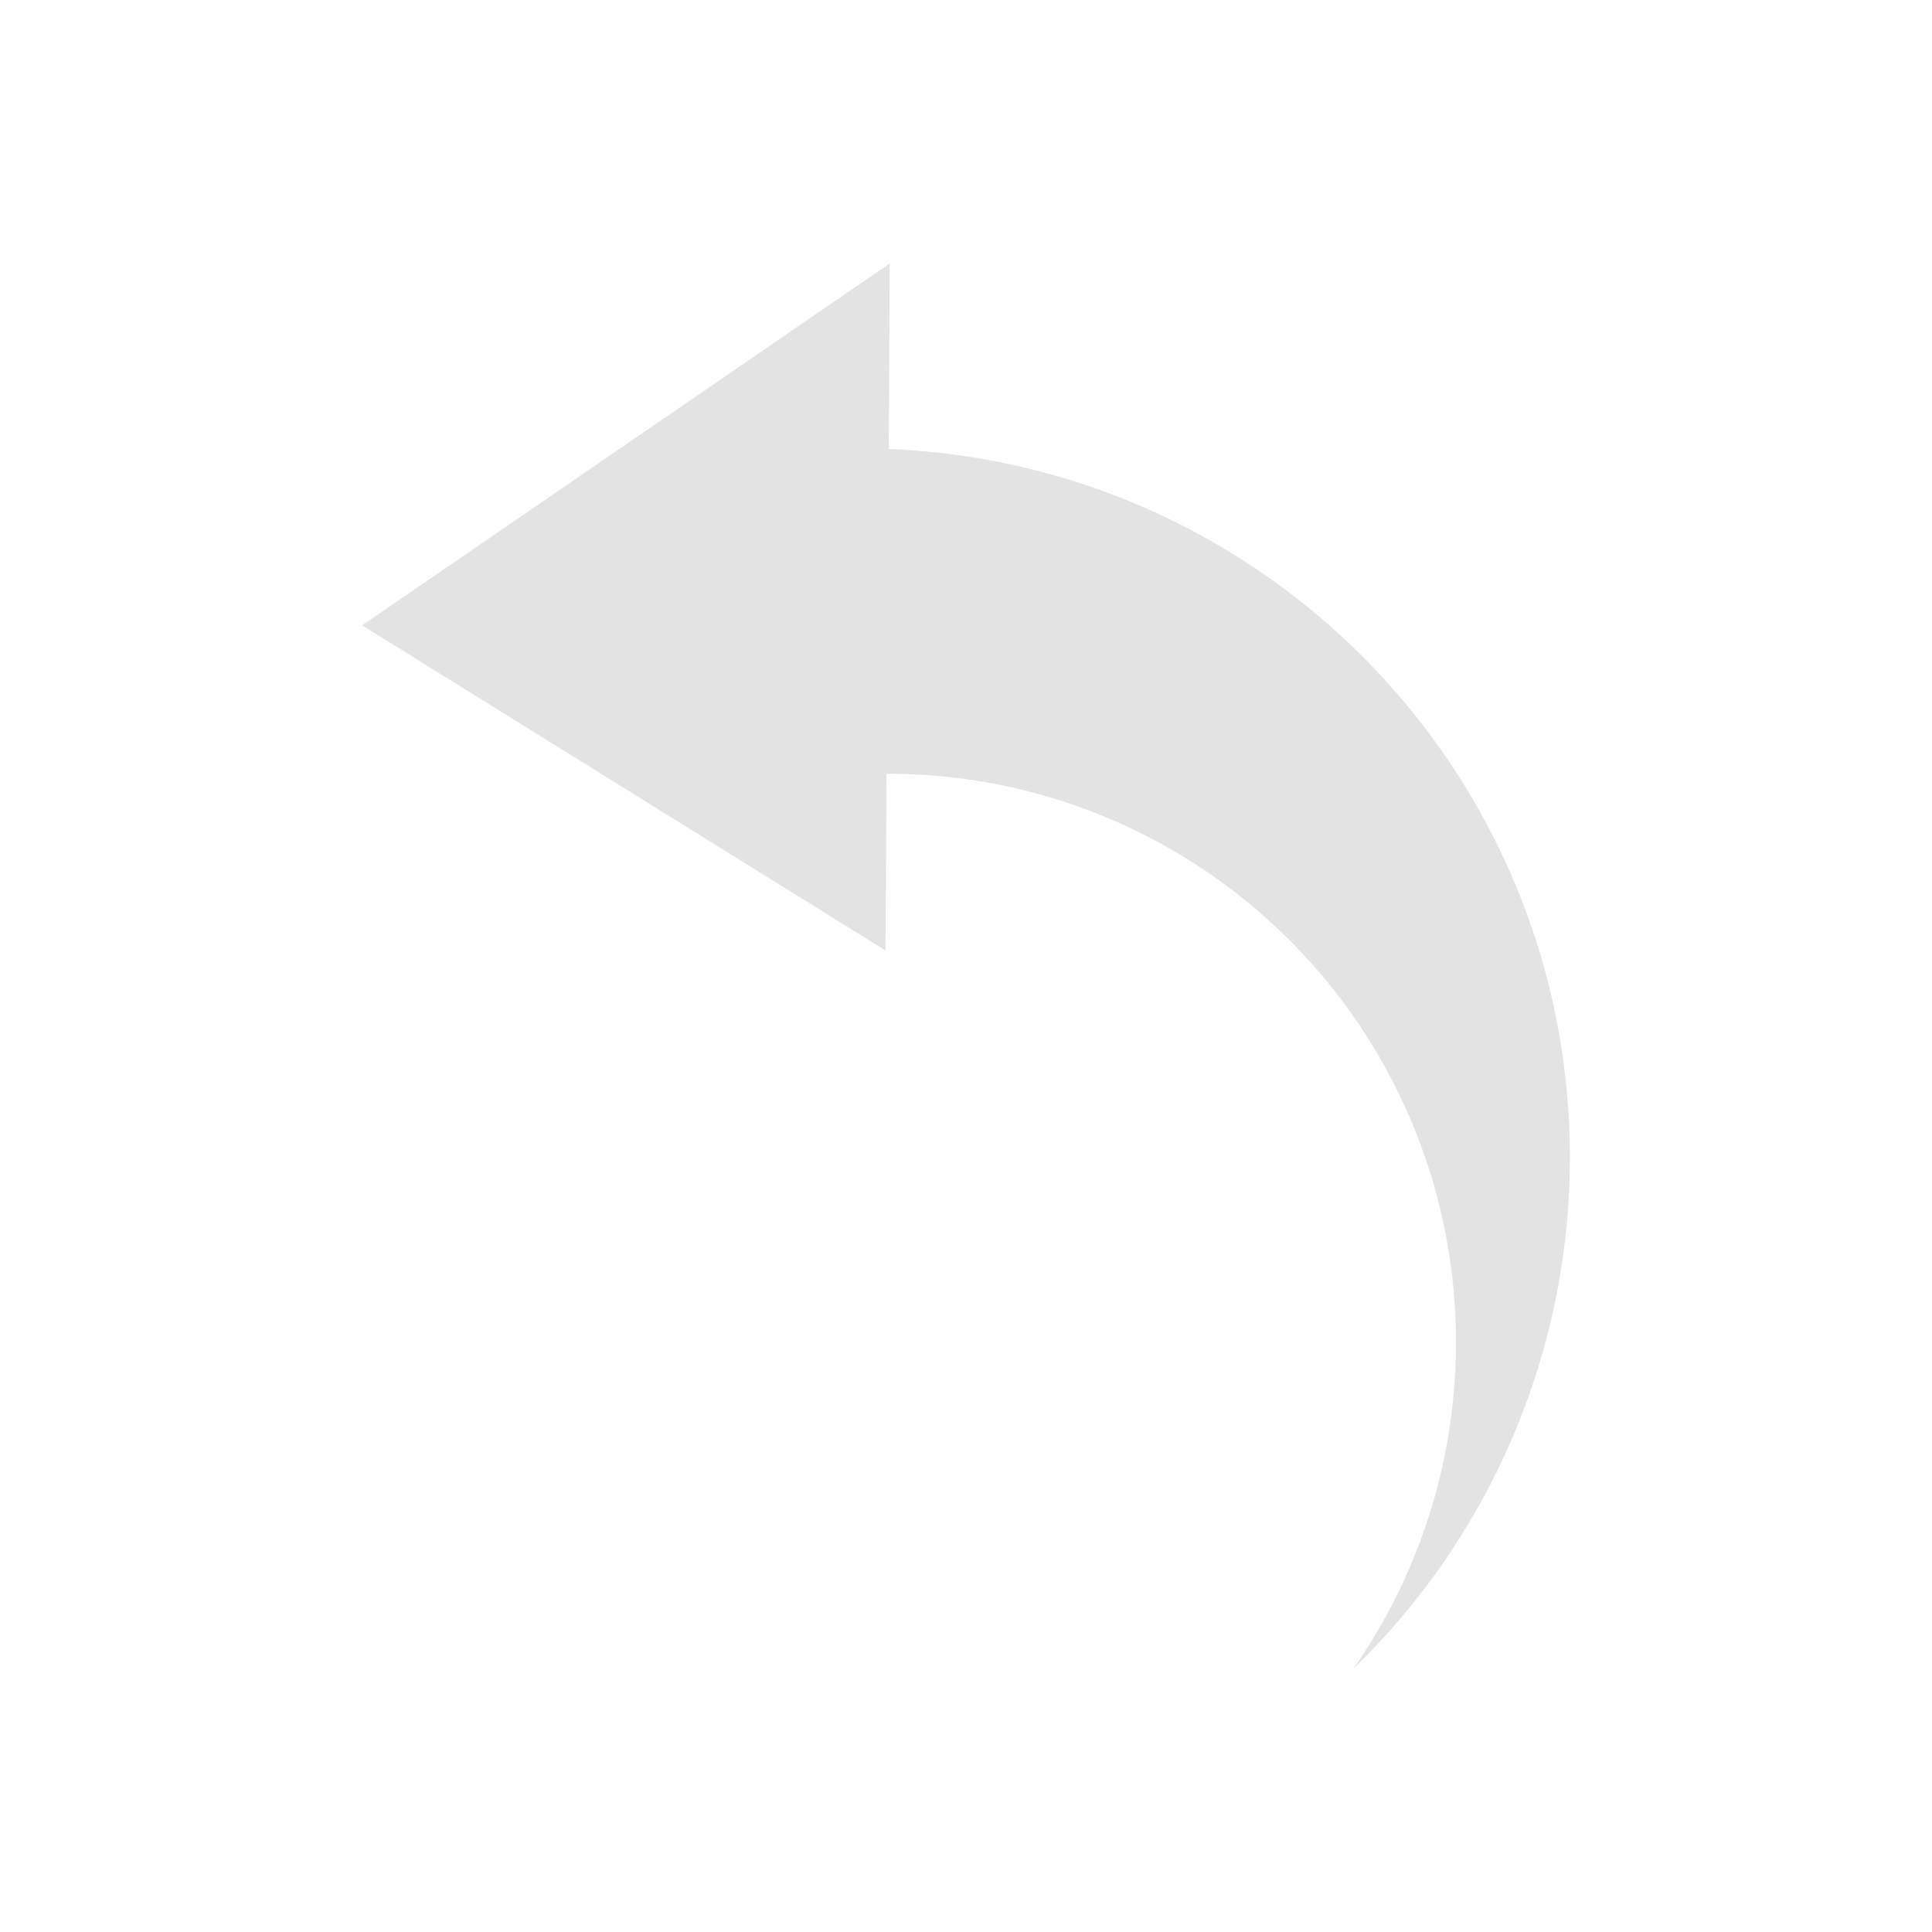
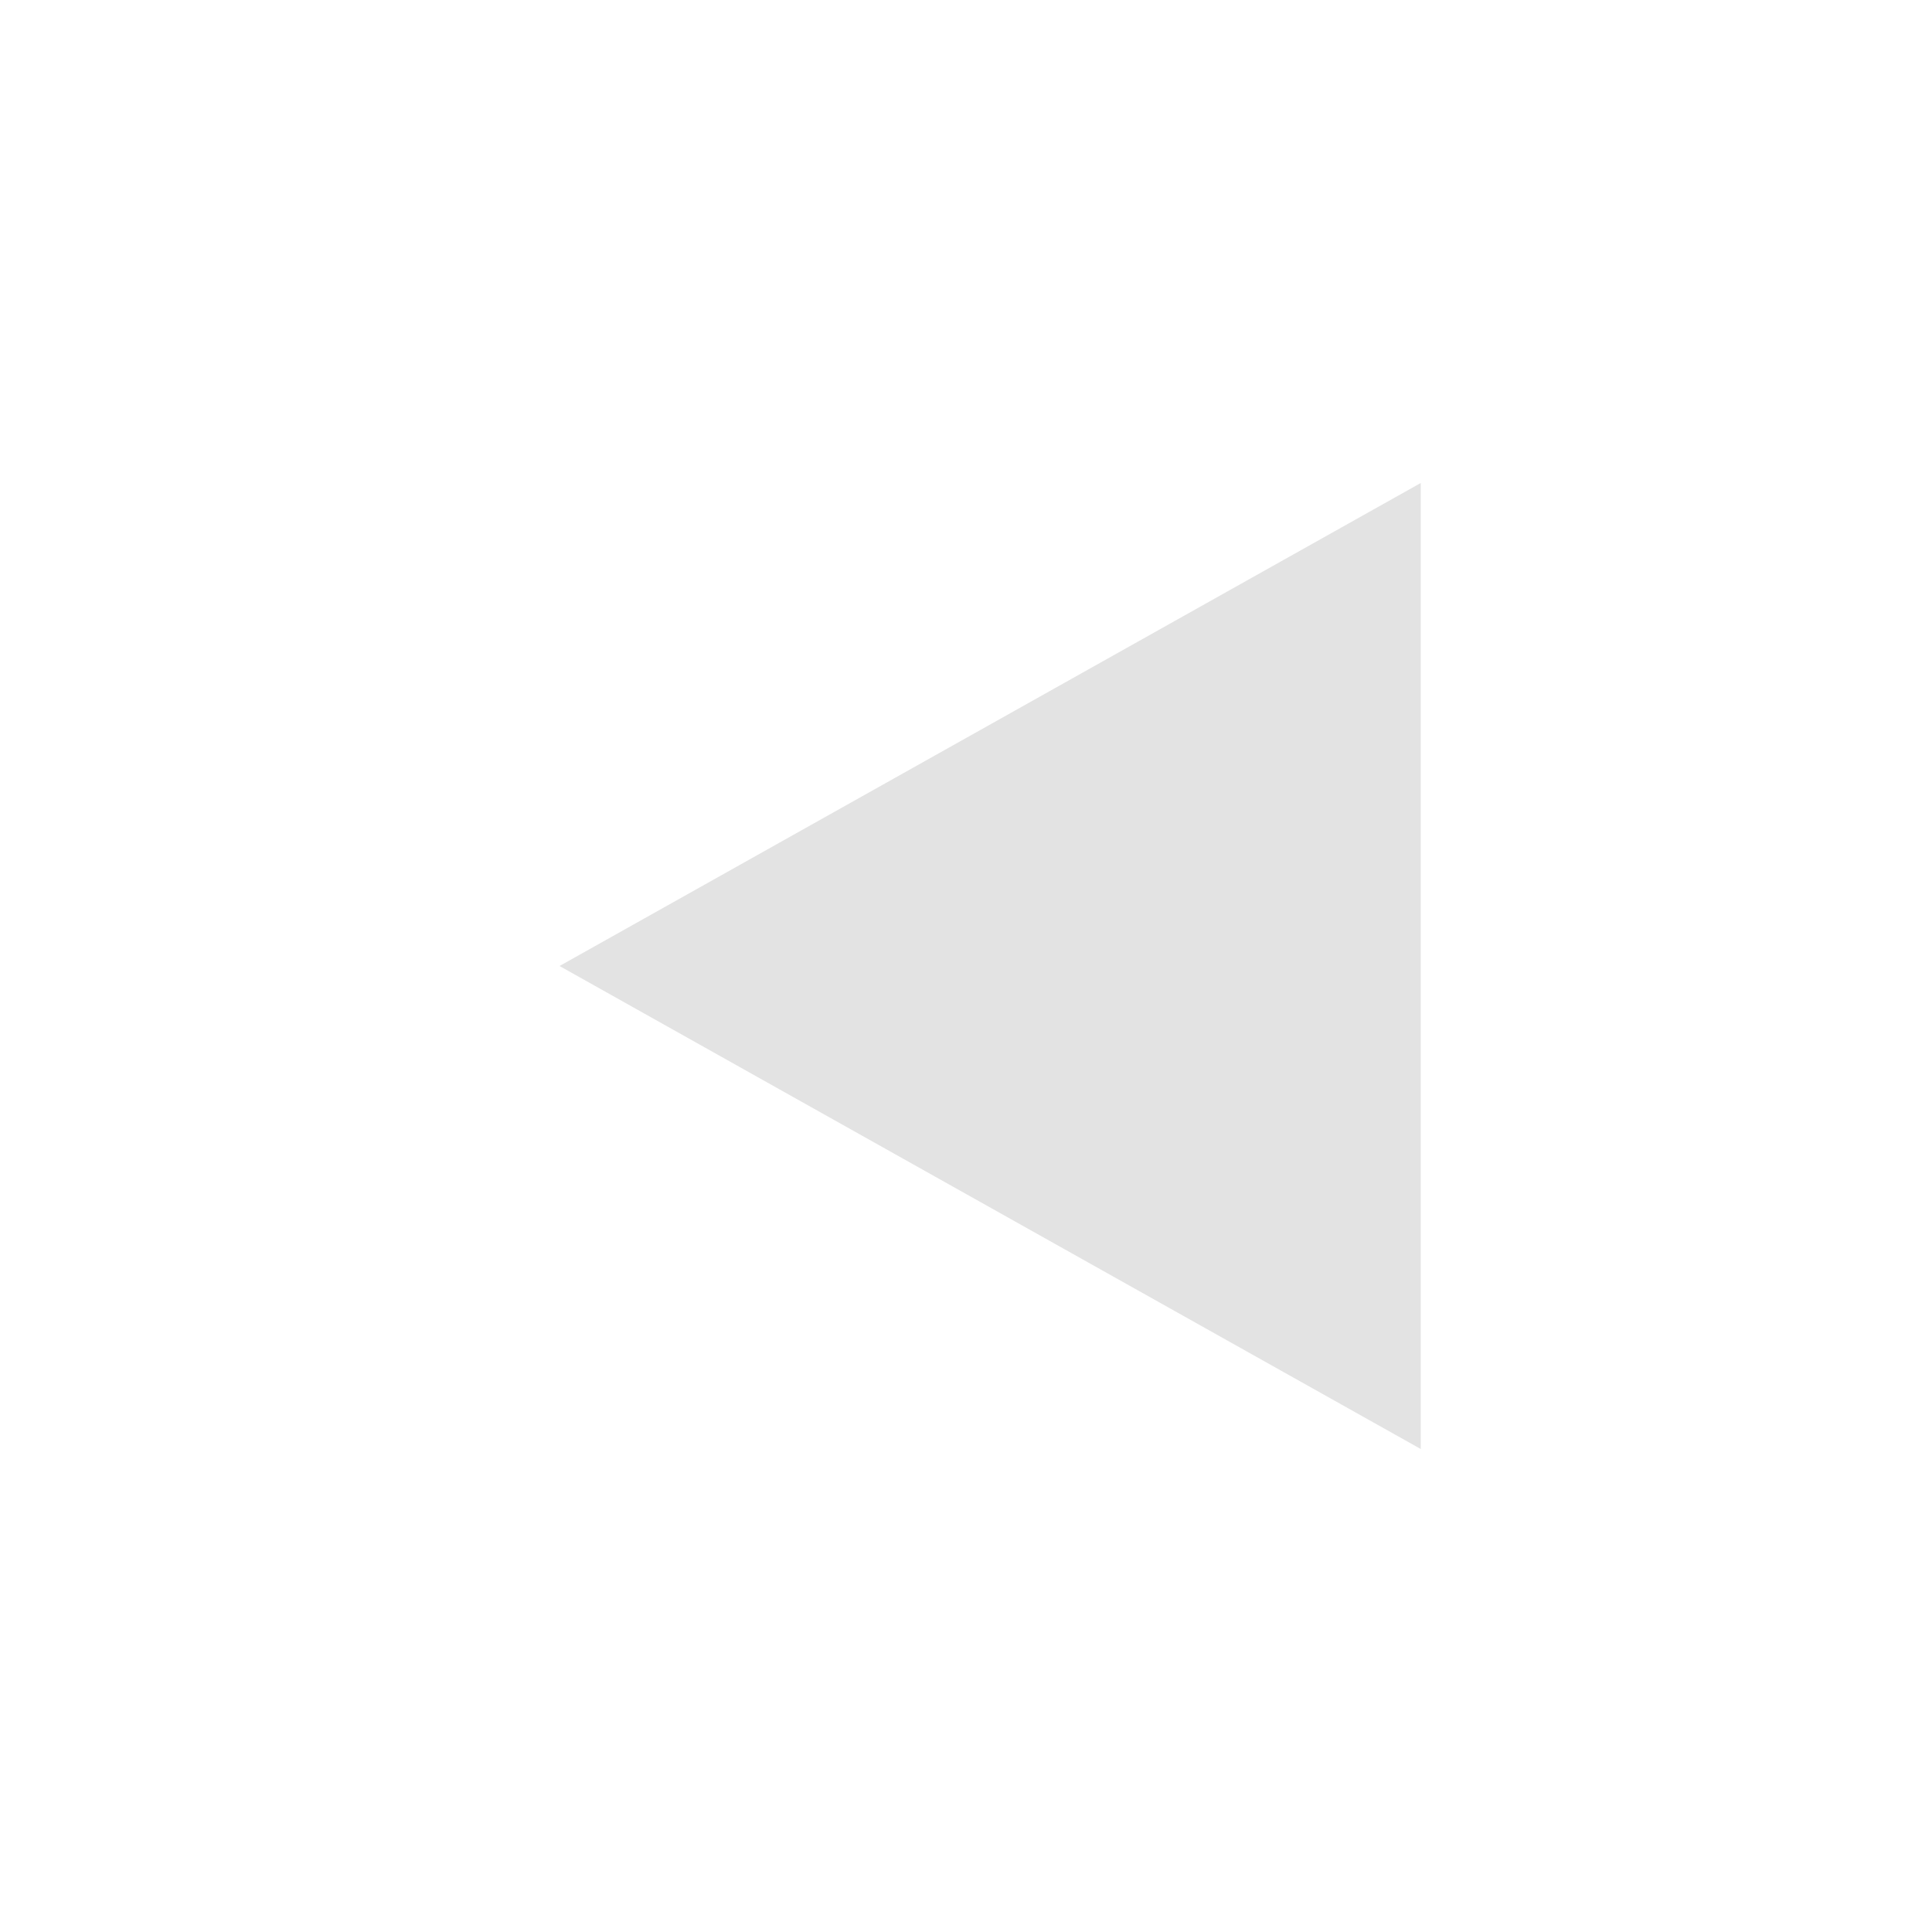
<svg xmlns="http://www.w3.org/2000/svg" width="24" height="24" viewBox="0 0 24 24" version="1.1" id="svg8">
  <defs id="ol-defs">
    <style id="current-color-scheme">      .ColorScheme-Text {
        color:#d0d0d0;
        stop-color:#d0d0d0;
      }
      .ColorScheme-Background {
        color:#212121;
        stop-color:#212121;
      }
      .ColorScheme-Highlight {
        color:#0039a9;
        stop-color:#0039a9;
      }
      .ColorScheme-ViewText {
        color:#d0d0d0;
        stop-color:#d0d0d0;
      }
      .ColorScheme-ViewBackground {
        color:#19191b;
        stop-color:#19191b;
      }
      .ColorScheme-ViewHover {
        color:#005cc7;
        stop-color:#005cc7;
      }
      .ColorScheme-ViewFocus{
        color:#002466;
        stop-color:#002466;
      }
      .ColorScheme-ButtonText {
        color:#d0d0d0;
        stop-color:#d0d0d0;
      }
      .ColorScheme-ButtonBackground {
        color:#232323;
        stop-color:#232323;                             
      }                                                 
      .ColorScheme-ButtonHover {                        
        color:#005cc7;                                  
        stop-color:#005cc7;                             
      }                                                 
      .ColorScheme-ButtonFocus{                         
        color:#0039a9;                                  
        stop-color:#0039a9;                             
      }</style>
    <style id="current-color-scheme-7">      .ColorScheme-Text {
        color:#d0d0d0;
        stop-color:#d0d0d0;
      }
      .ColorScheme-Background {
        color:#212121;
        stop-color:#212121;
      }
      .ColorScheme-Highlight {
        color:#0039a9;
        stop-color:#0039a9;
      }
      .ColorScheme-ViewText {
        color:#d0d0d0;
        stop-color:#d0d0d0;
      }
      .ColorScheme-ViewBackground {
        color:#19191b;
        stop-color:#19191b;
      }
      .ColorScheme-ViewHover {
        color:#005cc7;
        stop-color:#005cc7;
      }
      .ColorScheme-ViewFocus{
        color:#002466;
        stop-color:#002466;
      }
      .ColorScheme-ButtonText {
        color:#d0d0d0;
        stop-color:#d0d0d0;
      }
      .ColorScheme-ButtonBackground {
        color:#232323;
        stop-color:#232323;                             
      }                                                 
      .ColorScheme-ButtonHover {                        
        color:#005cc7;                                  
        stop-color:#005cc7;                             
      }                                                 
      .ColorScheme-ButtonFocus{                         
        color:#0039a9;                                  
        stop-color:#0039a9;                             
      }</style>
-     <style type="text/css" id="current-color-scheme-6">      .ColorScheme-Text {
-         color:#d0d0d0;
-         stop-color:#d0d0d0;
+     <style type="text/css" id="current-color-scheme-6">
+       .ColorScheme-Text {
+         color:#f2f2f2;
      }
-       .ColorScheme-Background {
-         color:#212121;
-         stop-color:#212121;
-       }
-       .ColorScheme-Highlight {
-         color:#0039a9;
-         stop-color:#0039a9;
-       }
-       .ColorScheme-ViewText {
-         color:#d0d0d0;
-         stop-color:#d0d0d0;
-       }
-       .ColorScheme-ViewBackground {
-         color:#19191b;
-         stop-color:#19191b;
-       }
-       .ColorScheme-ViewHover {
-         color:#005cc7;
-         stop-color:#005cc7;
-       }
-       .ColorScheme-ViewFocus{
-         color:#002466;
-         stop-color:#002466;
-       }
-       .ColorScheme-ButtonText {
-         color:#d0d0d0;                                                             
-         stop-color:#d0d0d0;                                                        
-       }                                                                            
-       .ColorScheme-ButtonBackground {                                              
-         color:#232323;                                                             
-         stop-color:#232323;                                                        
-       }                                                                            
-       .ColorScheme-ButtonHover {                                                   
-         color:#005cc7;                                                             
-         stop-color:#005cc7;                                                        
-       }                                                                            
-       .ColorScheme-ButtonFocus{                                                    
-         color:#0039a9;                                                             
-         stop-color:#0039a9;                                                        
-       } </style>
-     <style type="text/css" id="current-color-scheme-5">      .ColorScheme-Text {
-         color:#d0d0d0;
-         stop-color:#d0d0d0;
-       }
-       .ColorScheme-Background {
-         color:#212121;
-         stop-color:#212121;
-       }
-       .ColorScheme-Highlight {
-         color:#0039a9;
-         stop-color:#0039a9;
-       }
-       .ColorScheme-ViewText {
-         color:#d0d0d0;
-         stop-color:#d0d0d0;
-       }
-       .ColorScheme-ViewBackground {
-         color:#19191b;
-         stop-color:#19191b;
-       }
-       .ColorScheme-ViewHover {
-         color:#005cc7;
-         stop-color:#005cc7;
-       }
-       .ColorScheme-ViewFocus{
-         color:#002466;
-         stop-color:#002466;
-       }
-       .ColorScheme-ButtonText {
-         color:#d0d0d0;                                                             
-         stop-color:#d0d0d0;                                                        
-       }                                                                            
-       .ColorScheme-ButtonBackground {                                              
-         color:#232323;                                                             
-         stop-color:#232323;                                                        
-       }                                                                            
-       .ColorScheme-ButtonHover {                                                   
-         color:#005cc7;                                                             
-         stop-color:#005cc7;                                                        
-       }                                                                            
-       .ColorScheme-ButtonFocus{                                                    
-         color:#0039a9;                                                             
-         stop-color:#0039a9;                                                        
-       } </style>
+       </style>
  </defs>
-   <g id="g4302" transform="scale(1.090909)">
-     <rect style="vector-effect:none;fill:none;stroke-width:3;stroke-linecap:round" id="rect4264" width="22" height="22" x="0" y="0" />
-     <path style="opacity:0.6;fill:#d0d0d0;stroke-width:12.622" d="m 10.132,3 -6.008,4.121 5.959,3.702 0.012,-2.012 c 2.874,-0.008 5.408,1.884 6.222,4.645 0.555,1.889 0.222,3.928 -0.903,5.543 2.159,-2.094 2.982,-5.215 2.135,-8.102 C 16.565,7.575 13.578,5.249 10.12,5.113 Z" id="circle813" />
+   <g id="g4300" style="stroke-width:0.667" transform="matrix(0,1.5,1.5,0,0,0)">
+     <rect y="0" x="0" height="16" width="16" id="rect4264" style="vector-effect:none;fill:none;stroke-width:1.455;stroke-linecap:round" />
+     <path style="opacity:0.6;fill:#d0d0d0;stroke-width:1;stroke-linecap:square" d="M 8,4.634 4,11.766 h 8 z" id="path4293" />
  </g>
</svg>
